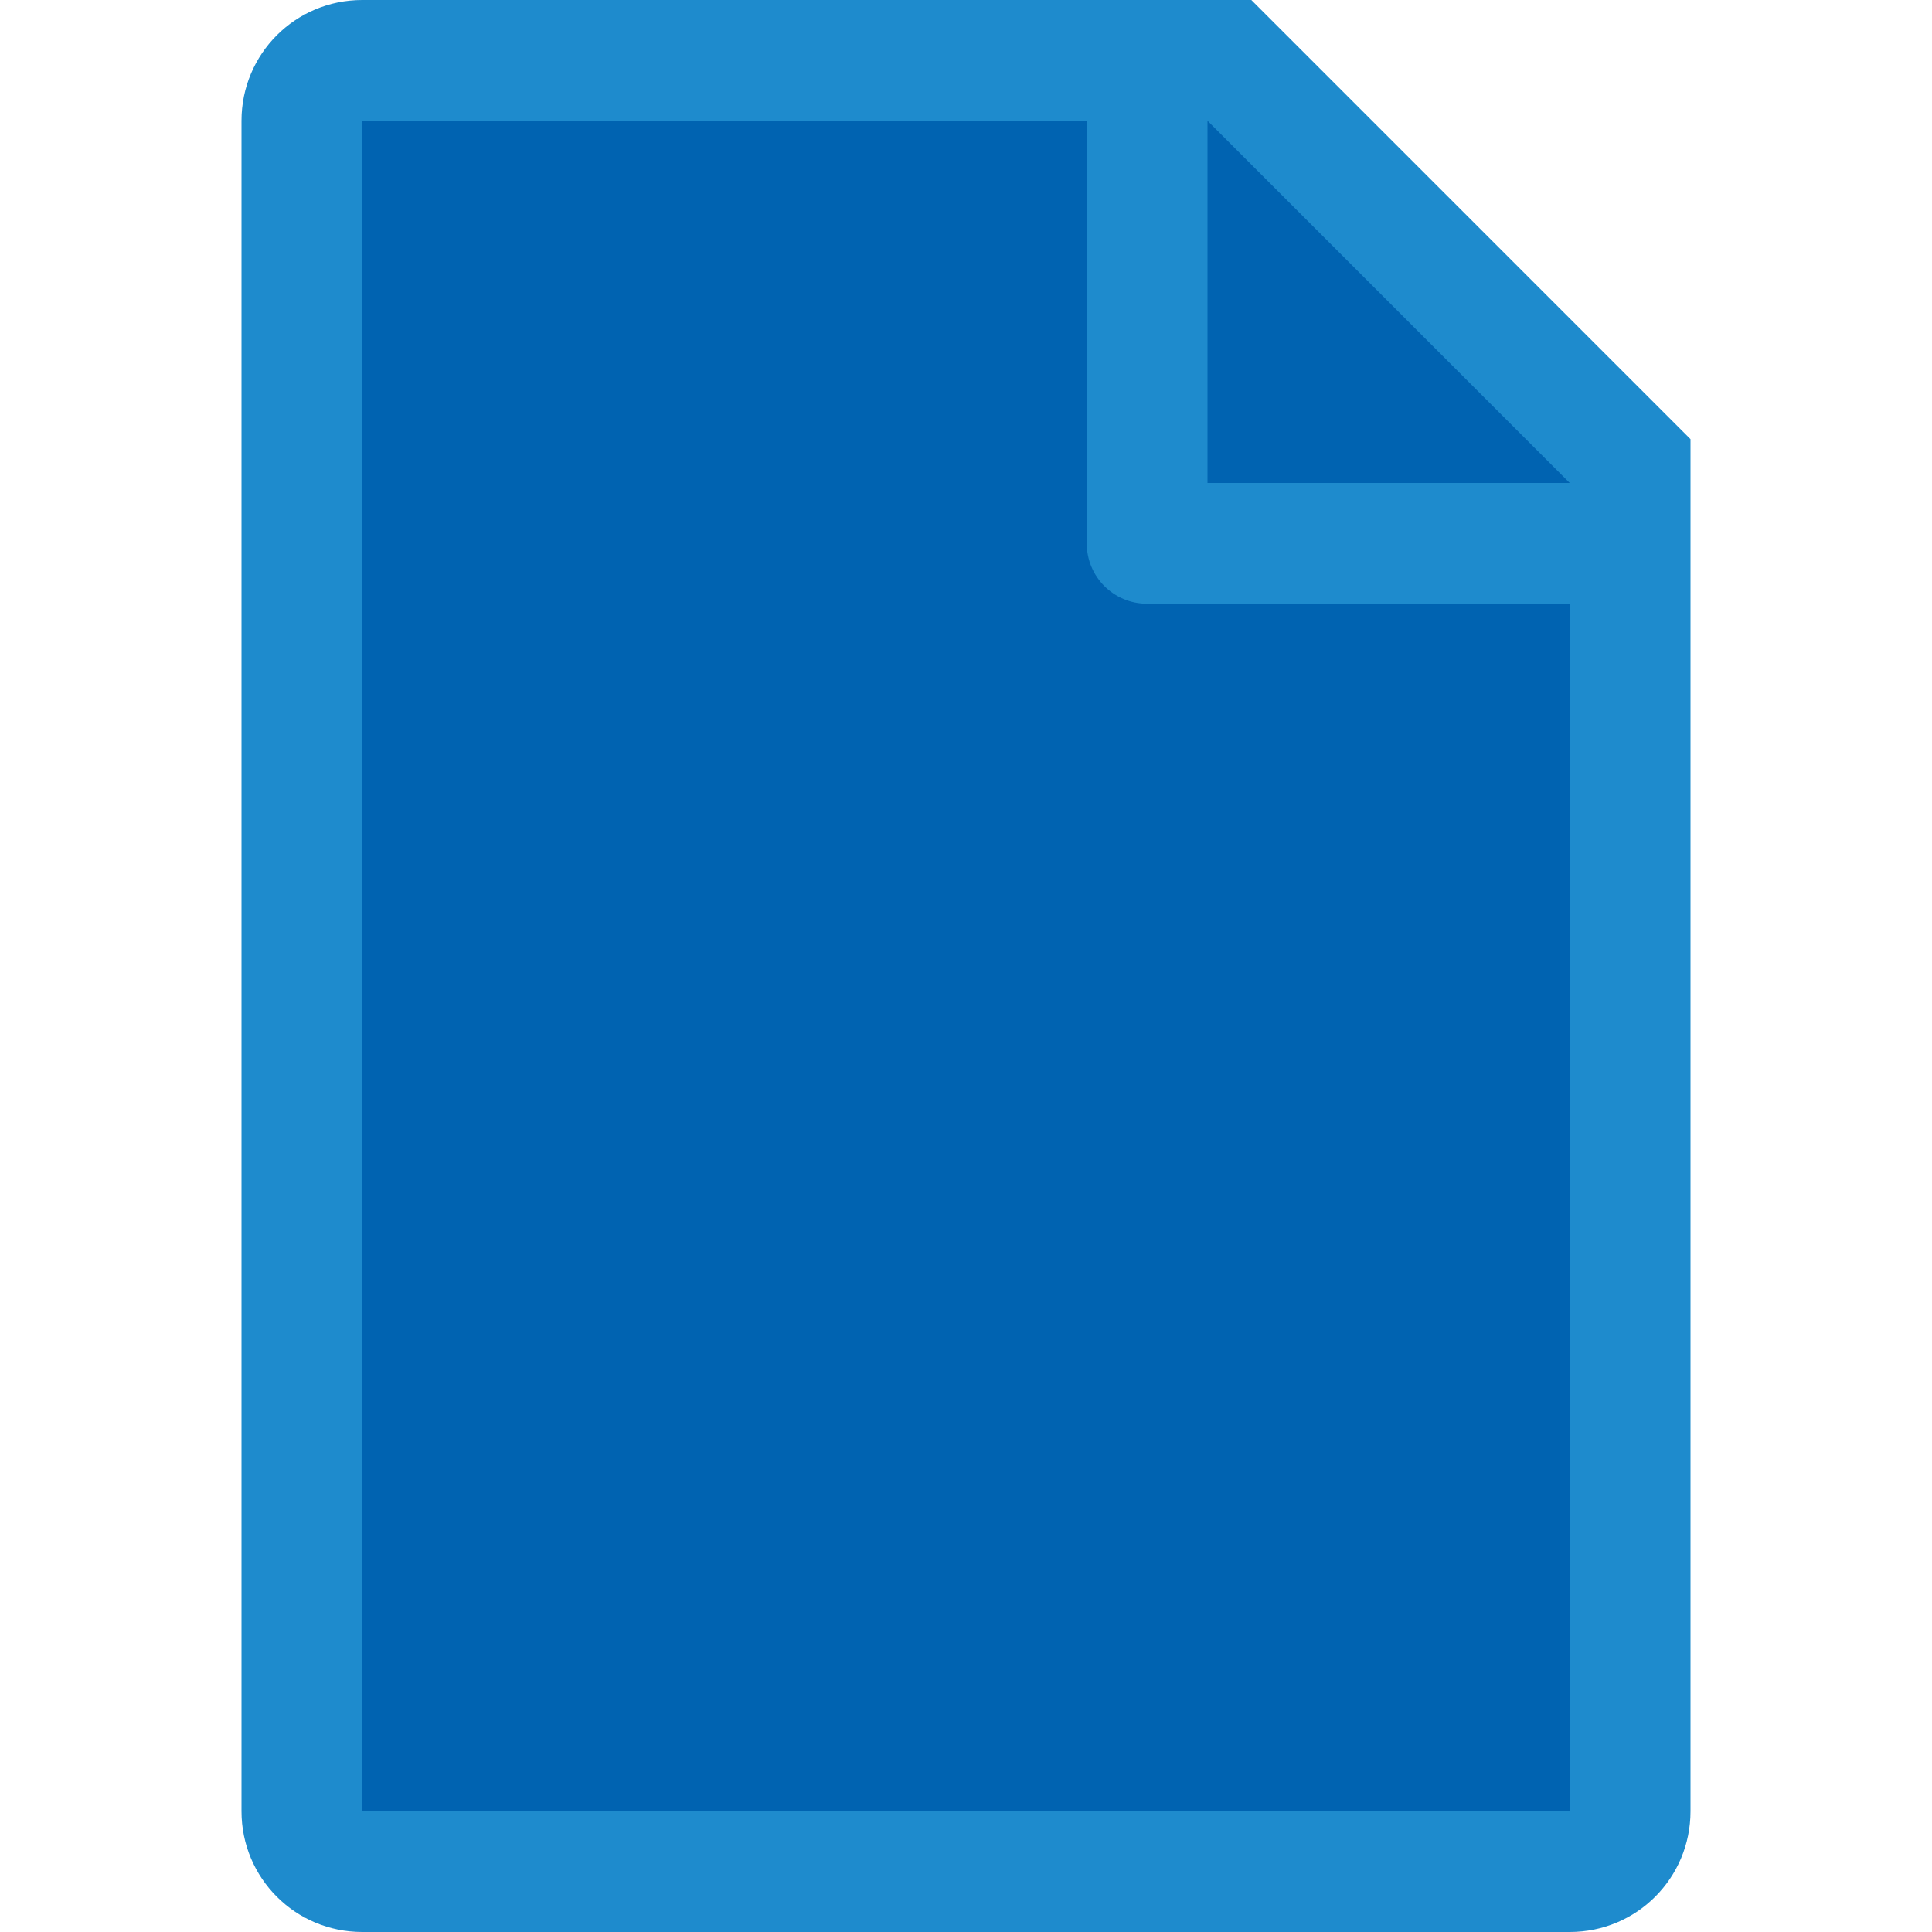
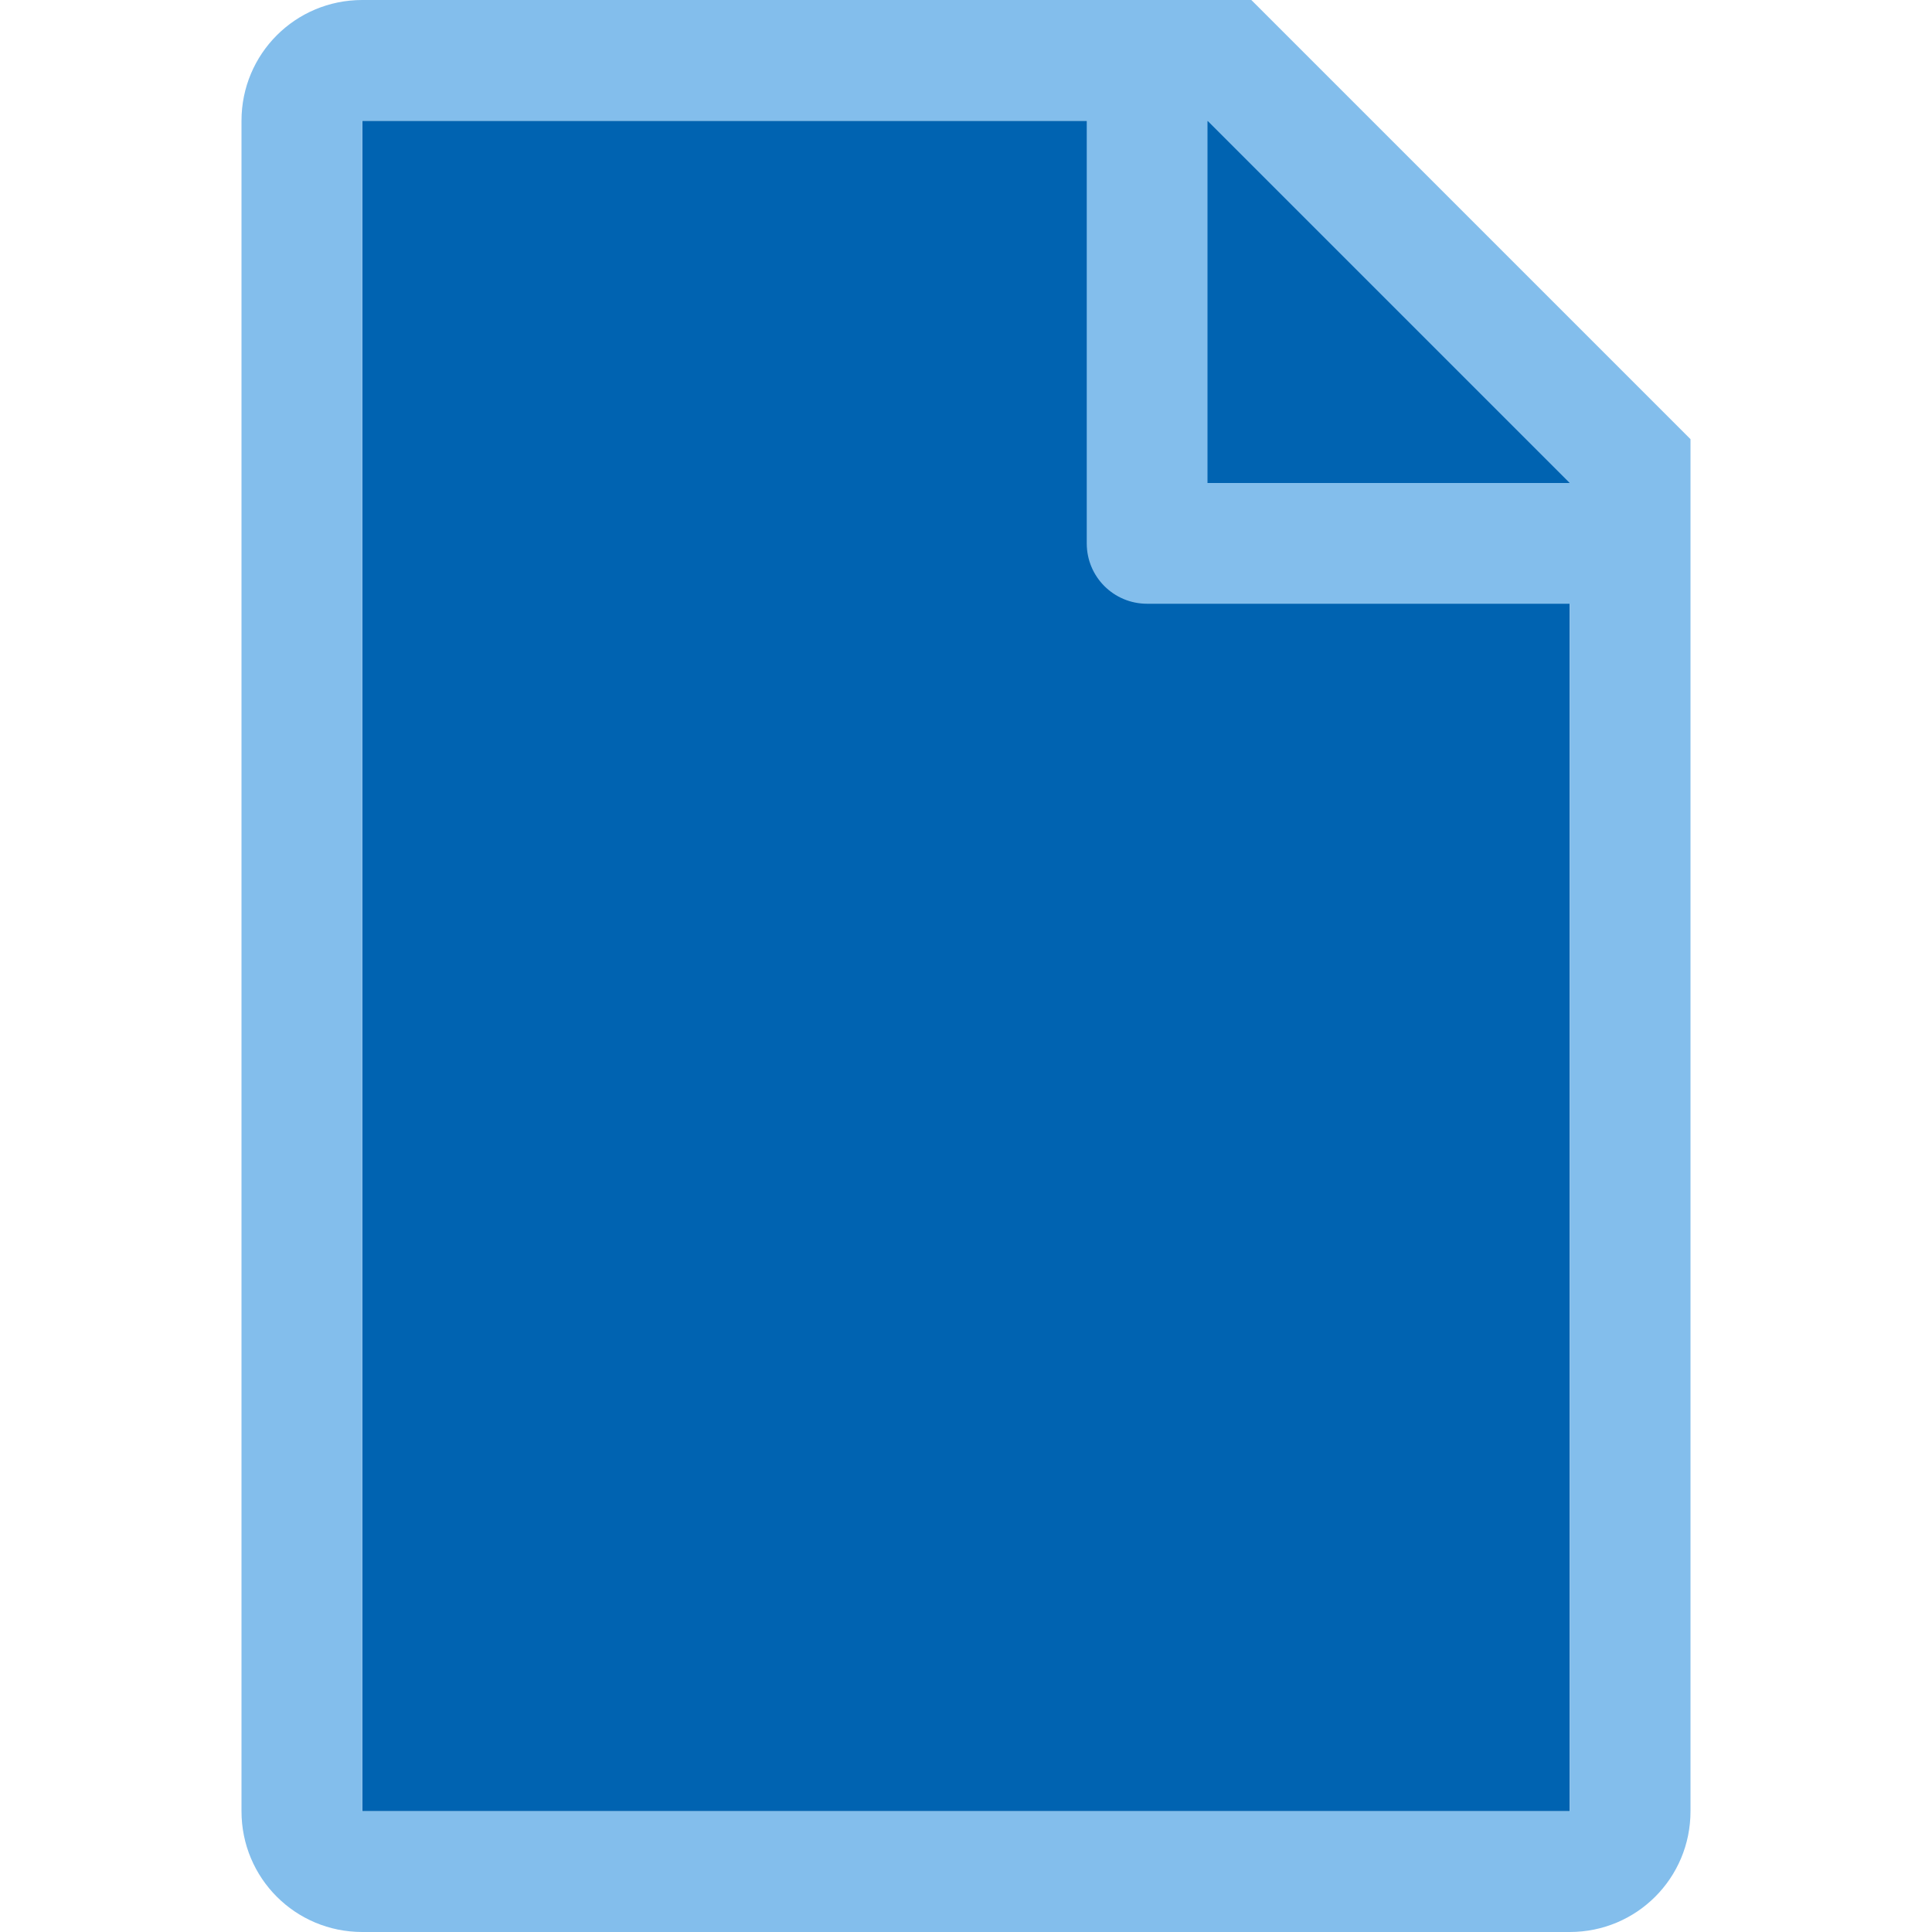
<svg xmlns="http://www.w3.org/2000/svg" version="1.1" viewBox="0 0 16 16">/&amp;gt;<path d="m3 1v14h10v-11.295l-2.695-2.705z" fill="#0063b1" />
-   <path d="m3 0c-0.554 0-1 0.446-1 1v14c0 0.554 0.446 1 1 1h10c0.554 0 1-0.446 1-1v-11.363l-3.637-3.637h-0.863zm0 1h6v3.5c0 0.277 0.223 0.5 0.5 0.5h3.5v10h-10zm7 0 3 3h-3z" fill="#1e8bcd" />
+   <path d="m3 0c-0.554 0-1 0.446-1 1v14c0 0.554 0.446 1 1 1h10c0.554 0 1-0.446 1-1v-11.363l-3.637-3.637h-0.863zm0 1h6v3.5c0 0.277 0.223 0.5 0.5 0.5h3.5v10h-10zm7 0 3 3h-3z" fill="#83beec" />
</svg>
